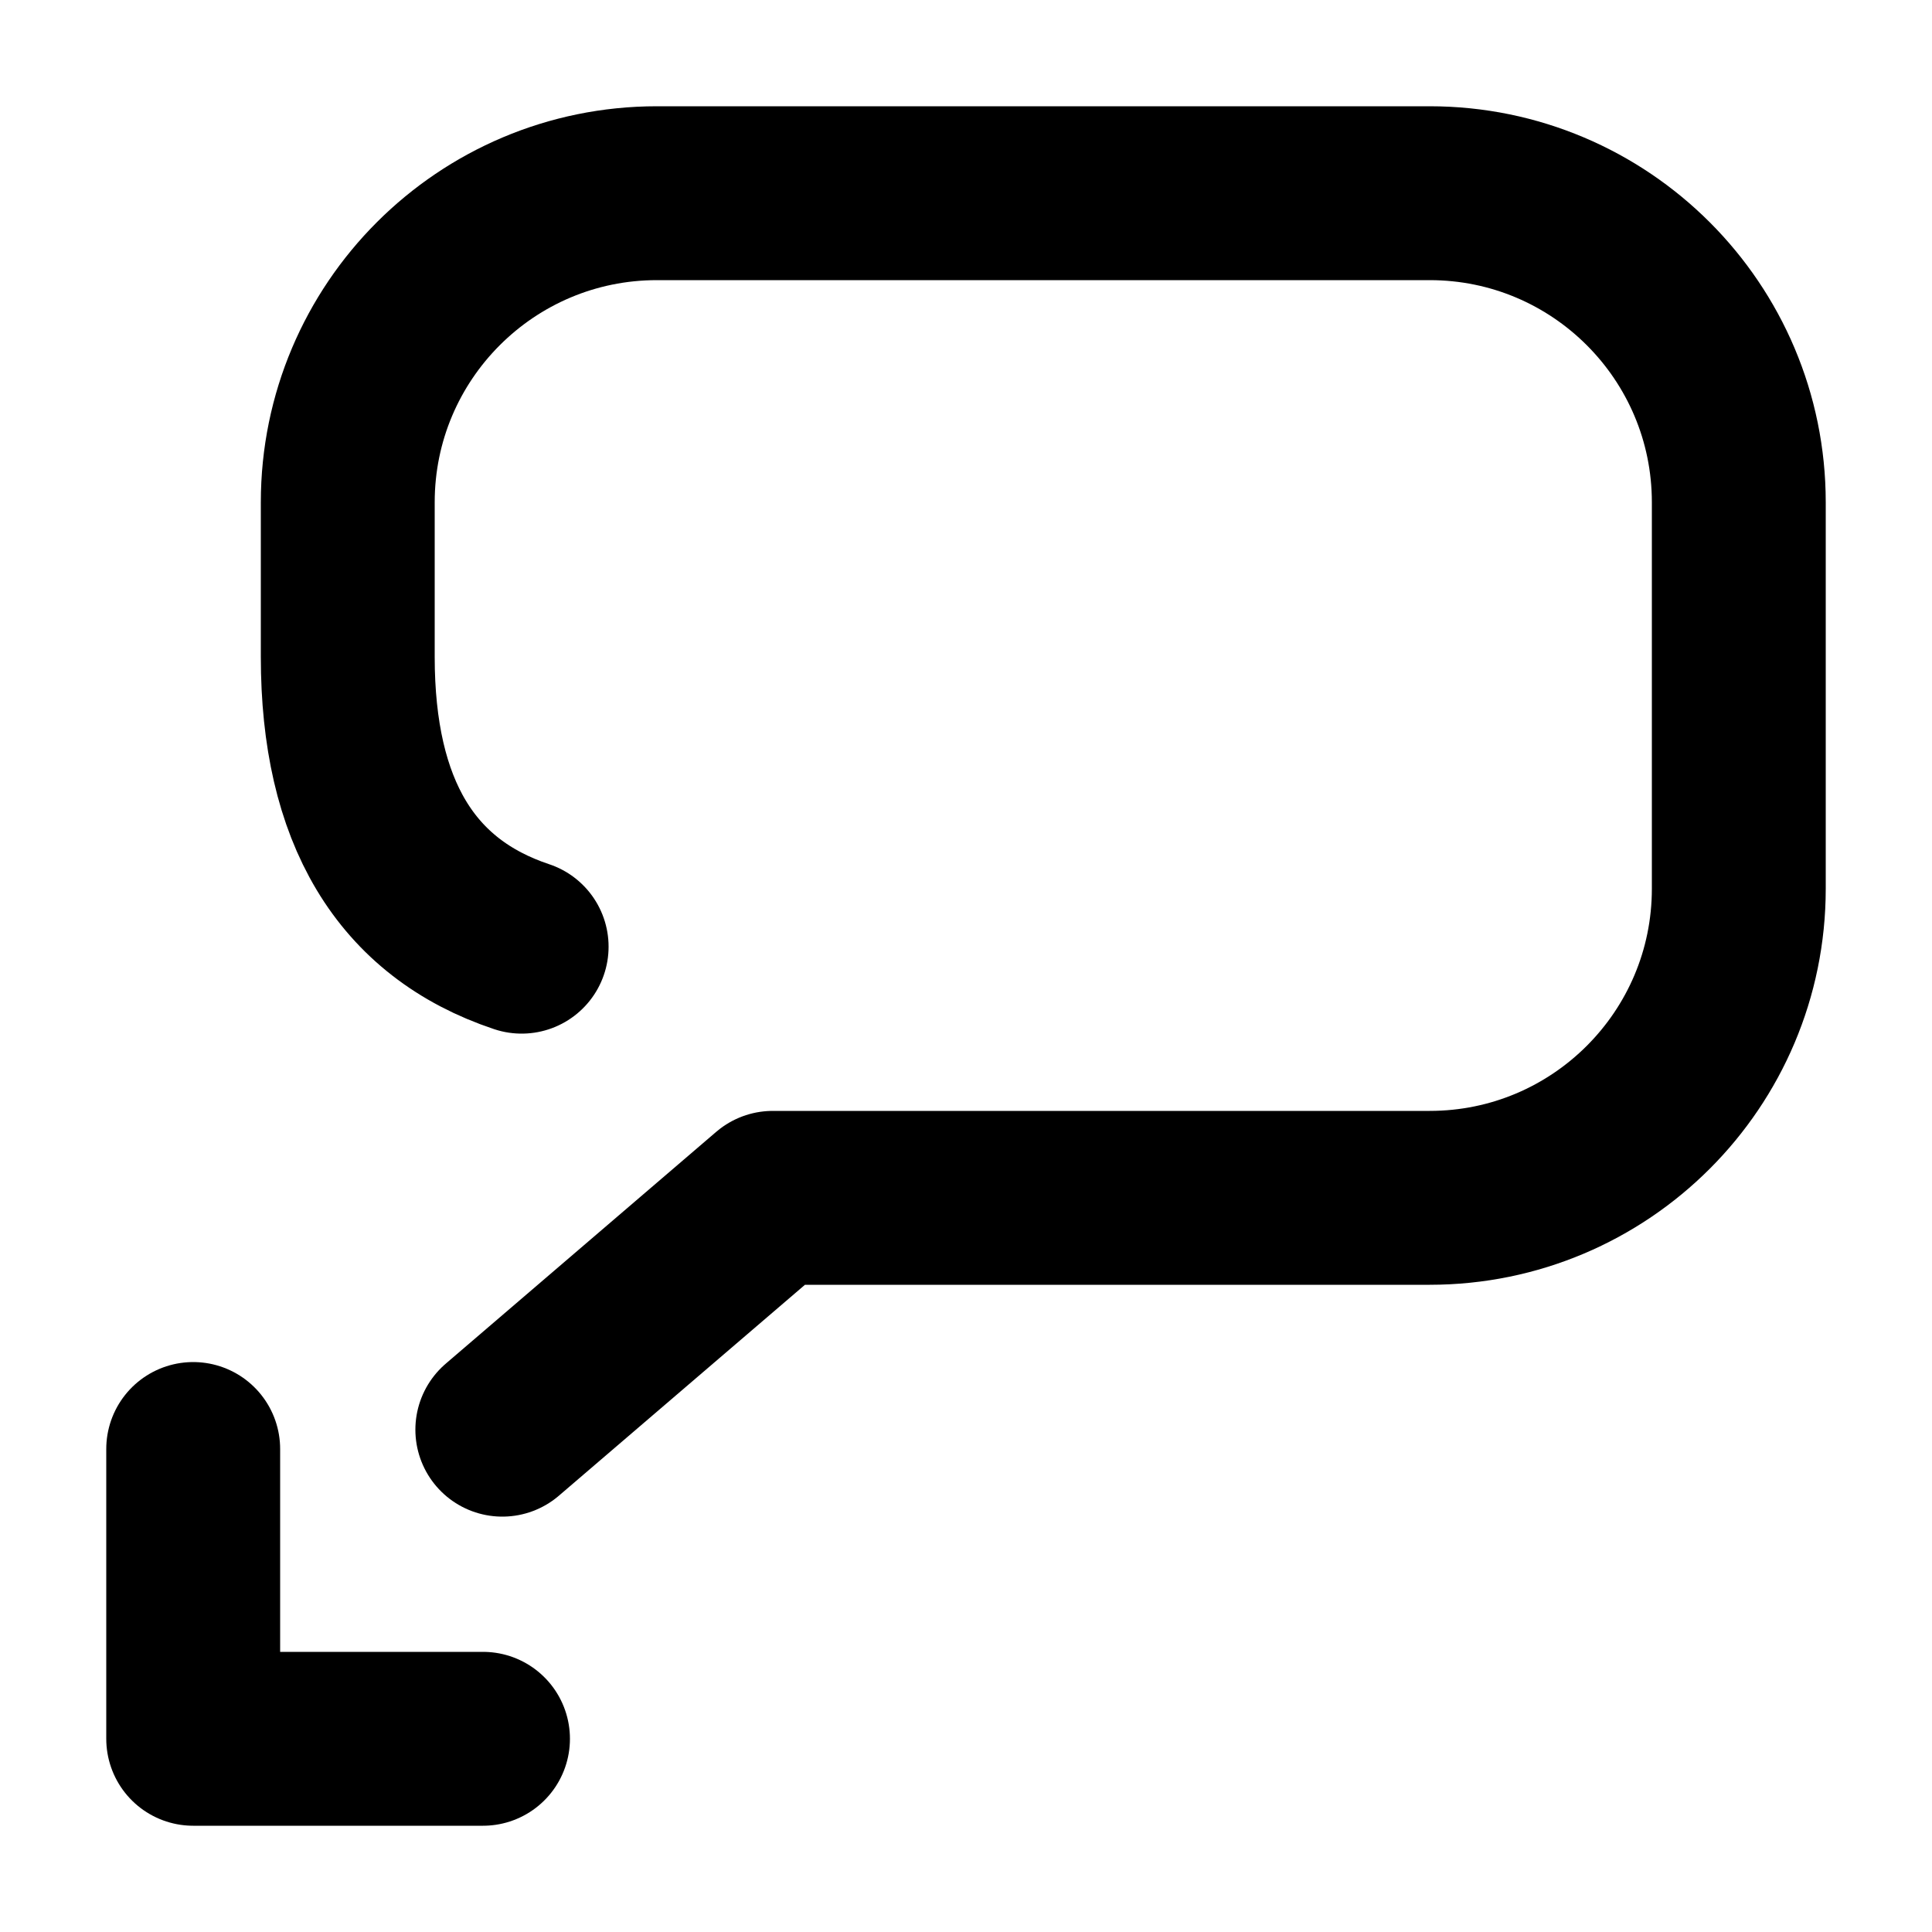
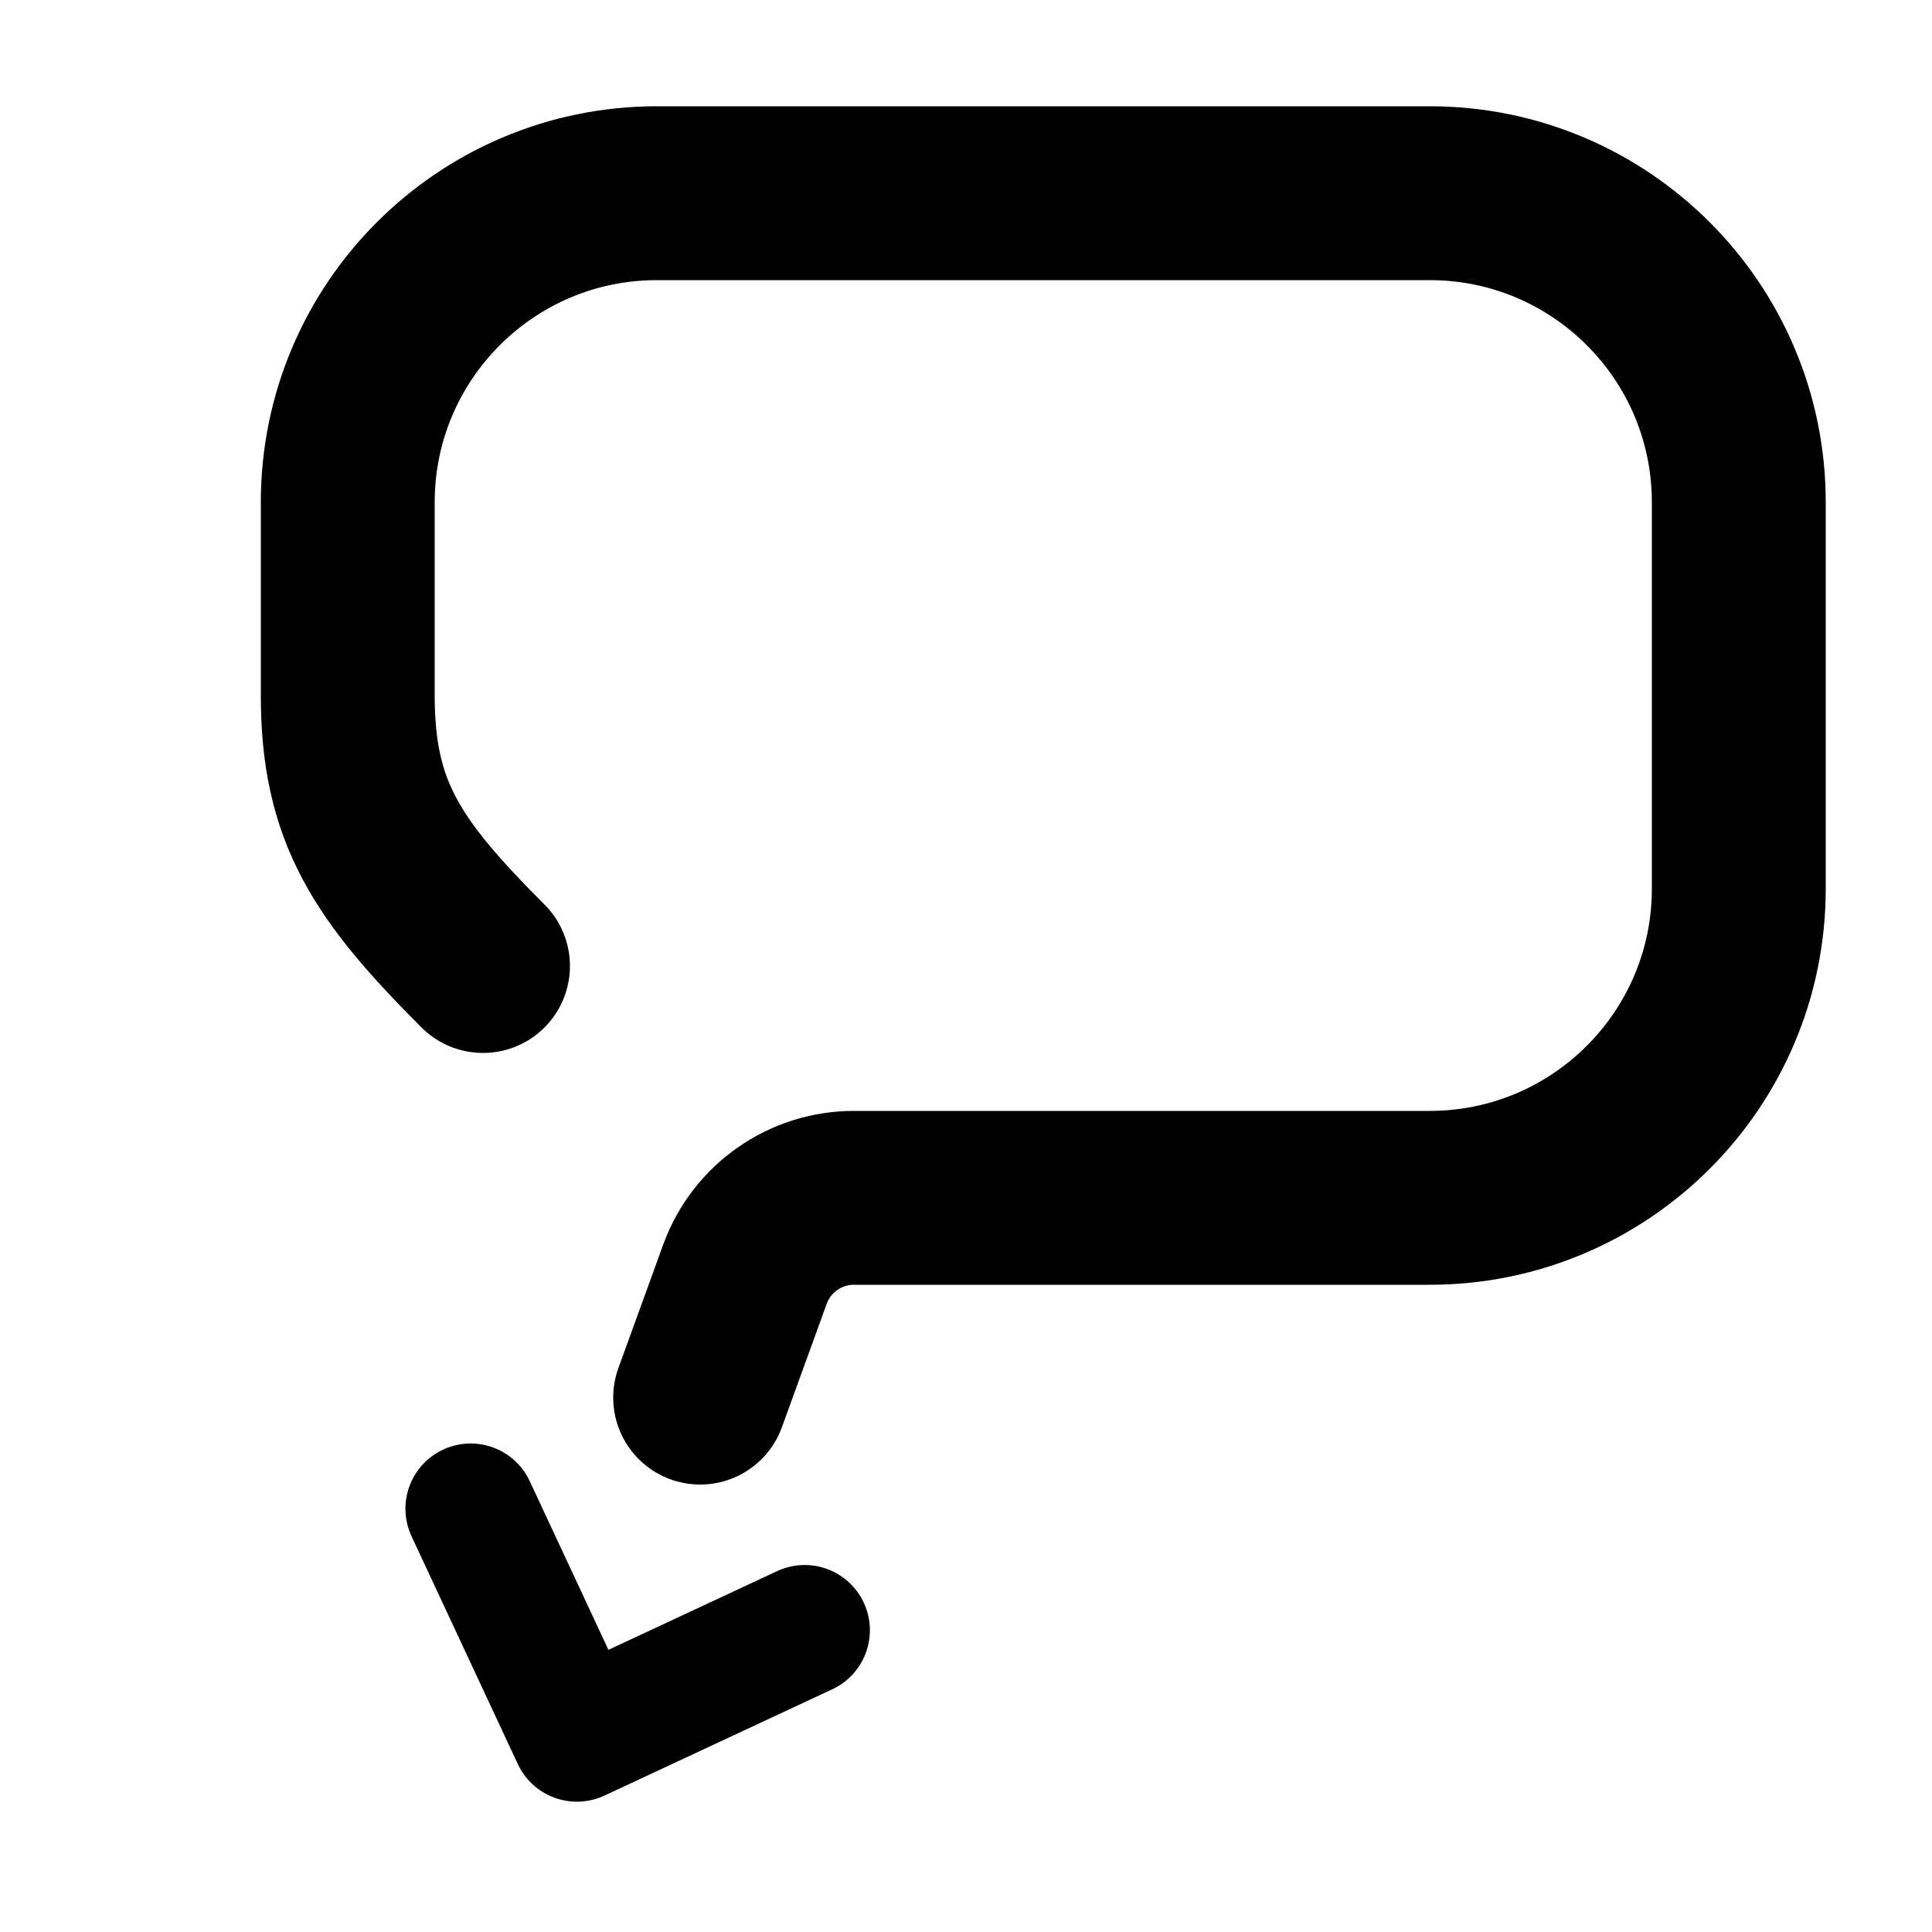
<svg xmlns="http://www.w3.org/2000/svg" viewBox="0 2 100 100">
  <g fill="none" stroke="#000000" stroke-width="9" stroke-linecap="round" stroke-linejoin="round">
-     <path d="M26 76 L40 64 H74 A16 16 0 0 0 90 48 V28 A16 16 0 0 0 74 12 H34 A16 16 0 0 0 18 28 V36 C18 44 21 49 27 51" />
+     <path d="M36.24 74.34 L38.56 67.95 A6 6 0 0 1 44.2 64 H74 A16 16 0 0 0 90 48 V28 A16 16 0 0 0 74 12 H34 A16 16 0 0 0 18 28 V38 C18 44 20 47 25 52" />
  </g>
-   <g fill="none" stroke="#000000" stroke-width="9" stroke-linecap="round" stroke-linejoin="round">
-     <g transform="translate(0 0)">
-       <path d="M25 92 H10 V77" />
-     </g>
+   <g fill="none" stroke="#000000" stroke-width="6.75" stroke-linecap="round" stroke-linejoin="round">
+     <path d="M24.36 80.09 L29.86 91.88 L41.65 86.38" />
  </g>
</svg>
